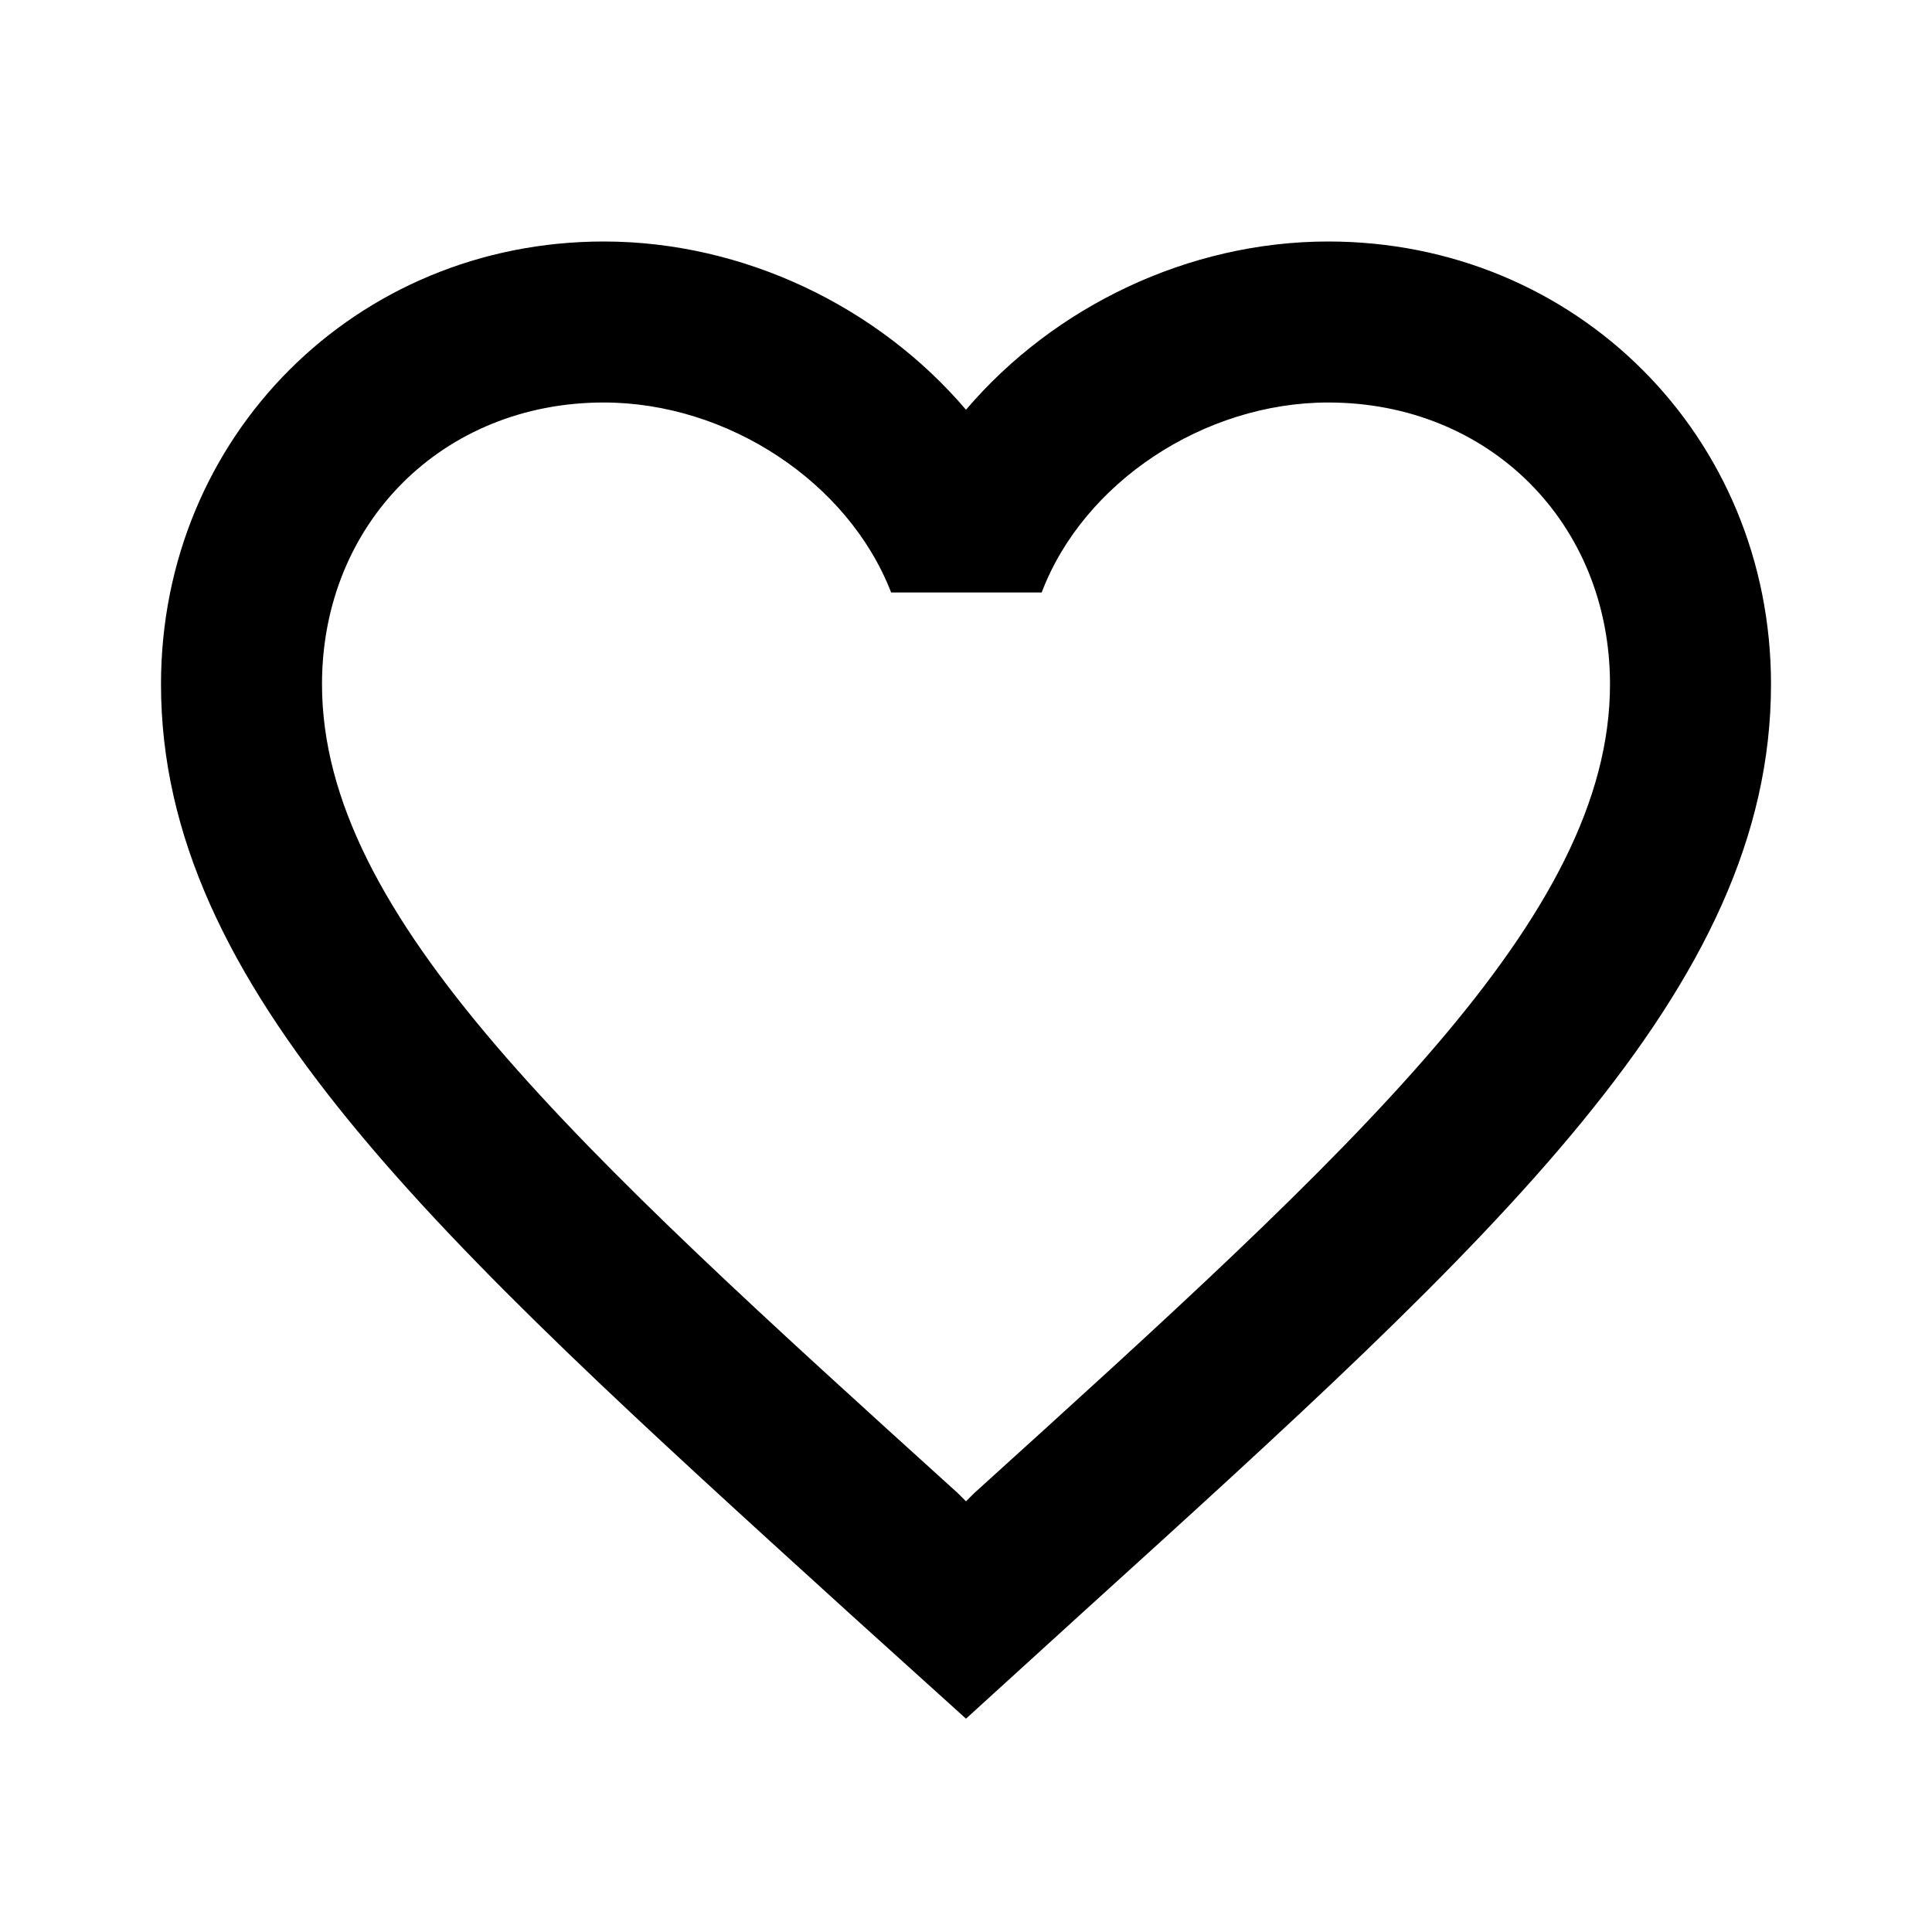
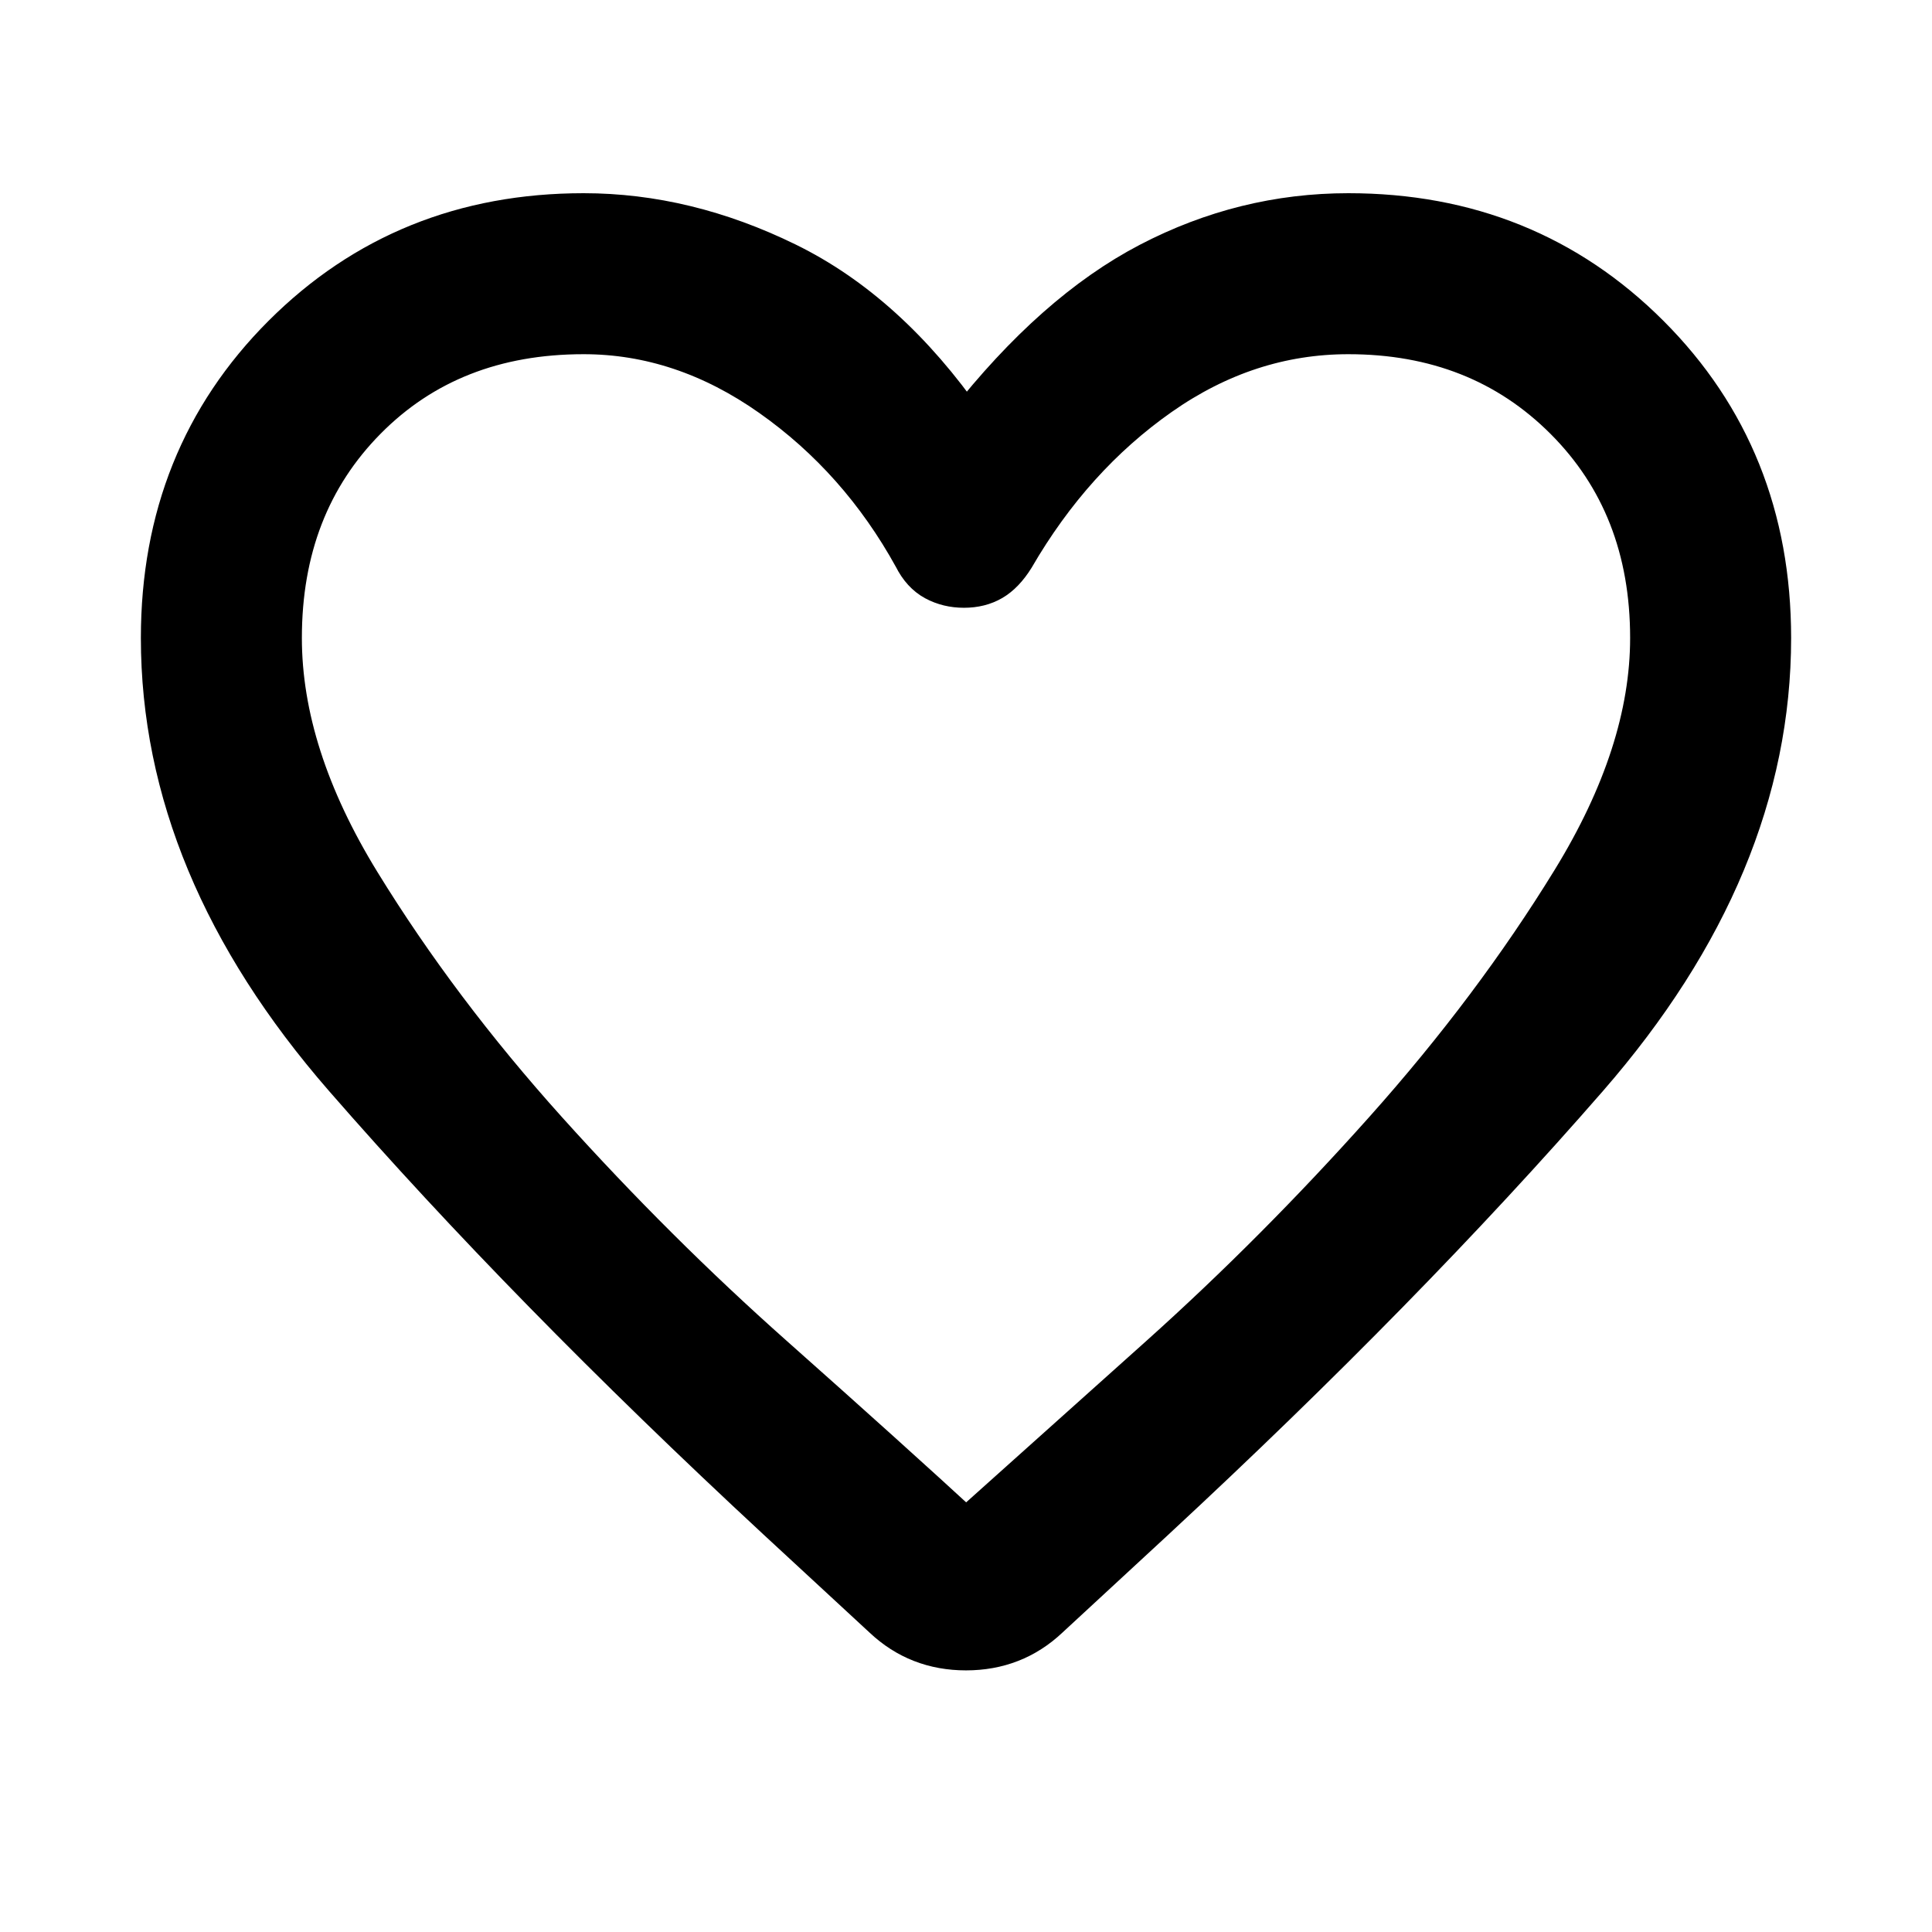
- <svg xmlns="http://www.w3.org/2000/svg" height="24" viewBox="0 0 24 24" width="24">
-   <path d="M0 0h24v24H0V0z" fill="none" />
-   <path d="M16.5 3c-1.74 0-3.41.81-4.5 2.09C10.91 3.81 9.24 3 7.5 3 4.42 3 2 5.42 2 8.5c0 3.78 3.4 6.86 8.55 11.54L12 21.35l1.45-1.32C18.6 15.36 22 12.28 22 8.5 22 5.42 19.58 3 16.5 3zm-4.4 15.55l-.1.1-.1-.1C7.14 14.24 4 11.39 4 8.5 4 6.5 5.5 5 7.5 5c1.54 0 3.04.99 3.57 2.36h1.87C13.46 5.99 14.96 5 16.5 5c2 0 3.5 1.5 3.5 3.5 0 2.89-3.14 5.74-7.9 10.05z" />
+ <svg xmlns="http://www.w3.org/2000/svg" height="48" width="48">
+   <path d="m21.95 40.2-2.65-2.45Q13.1 32 8.55 26.775T4 15.85q0-4.5 3.025-7.525Q10.05 5.3 14.5 5.3q2.55 0 5.05 1.225T24 10.55q2.2-2.8 4.55-4.025Q30.9 5.3 33.5 5.3q4.45 0 7.475 3.025Q44 11.35 44 15.85q0 5.7-4.55 10.925Q34.9 32 28.7 37.75l-2.65 2.45q-.85.8-2.05.8-1.2 0-2.05-.8Zm.75-26.35q-1.35-2.45-3.55-4-2.2-1.55-4.65-1.55-3.3 0-5.4 2.125Q7 12.55 7 15.85q0 2.9 1.95 6.075Q10.9 25.1 13.6 28.1t5.6 5.575Q22.1 36.25 24 38q1.9-1.7 4.8-4.3 2.9-2.6 5.6-5.625 2.7-3.025 4.65-6.2Q41 18.7 41 15.85q0-3.3-2.125-5.425T33.5 8.3q-2.5 0-4.675 1.525T25.2 13.85q-.25.4-.55.575-.3.175-.7.175-.4 0-.725-.175-.325-.175-.525-.575Zm1.3 9.3Z" stroke="currentColor" />
</svg>
